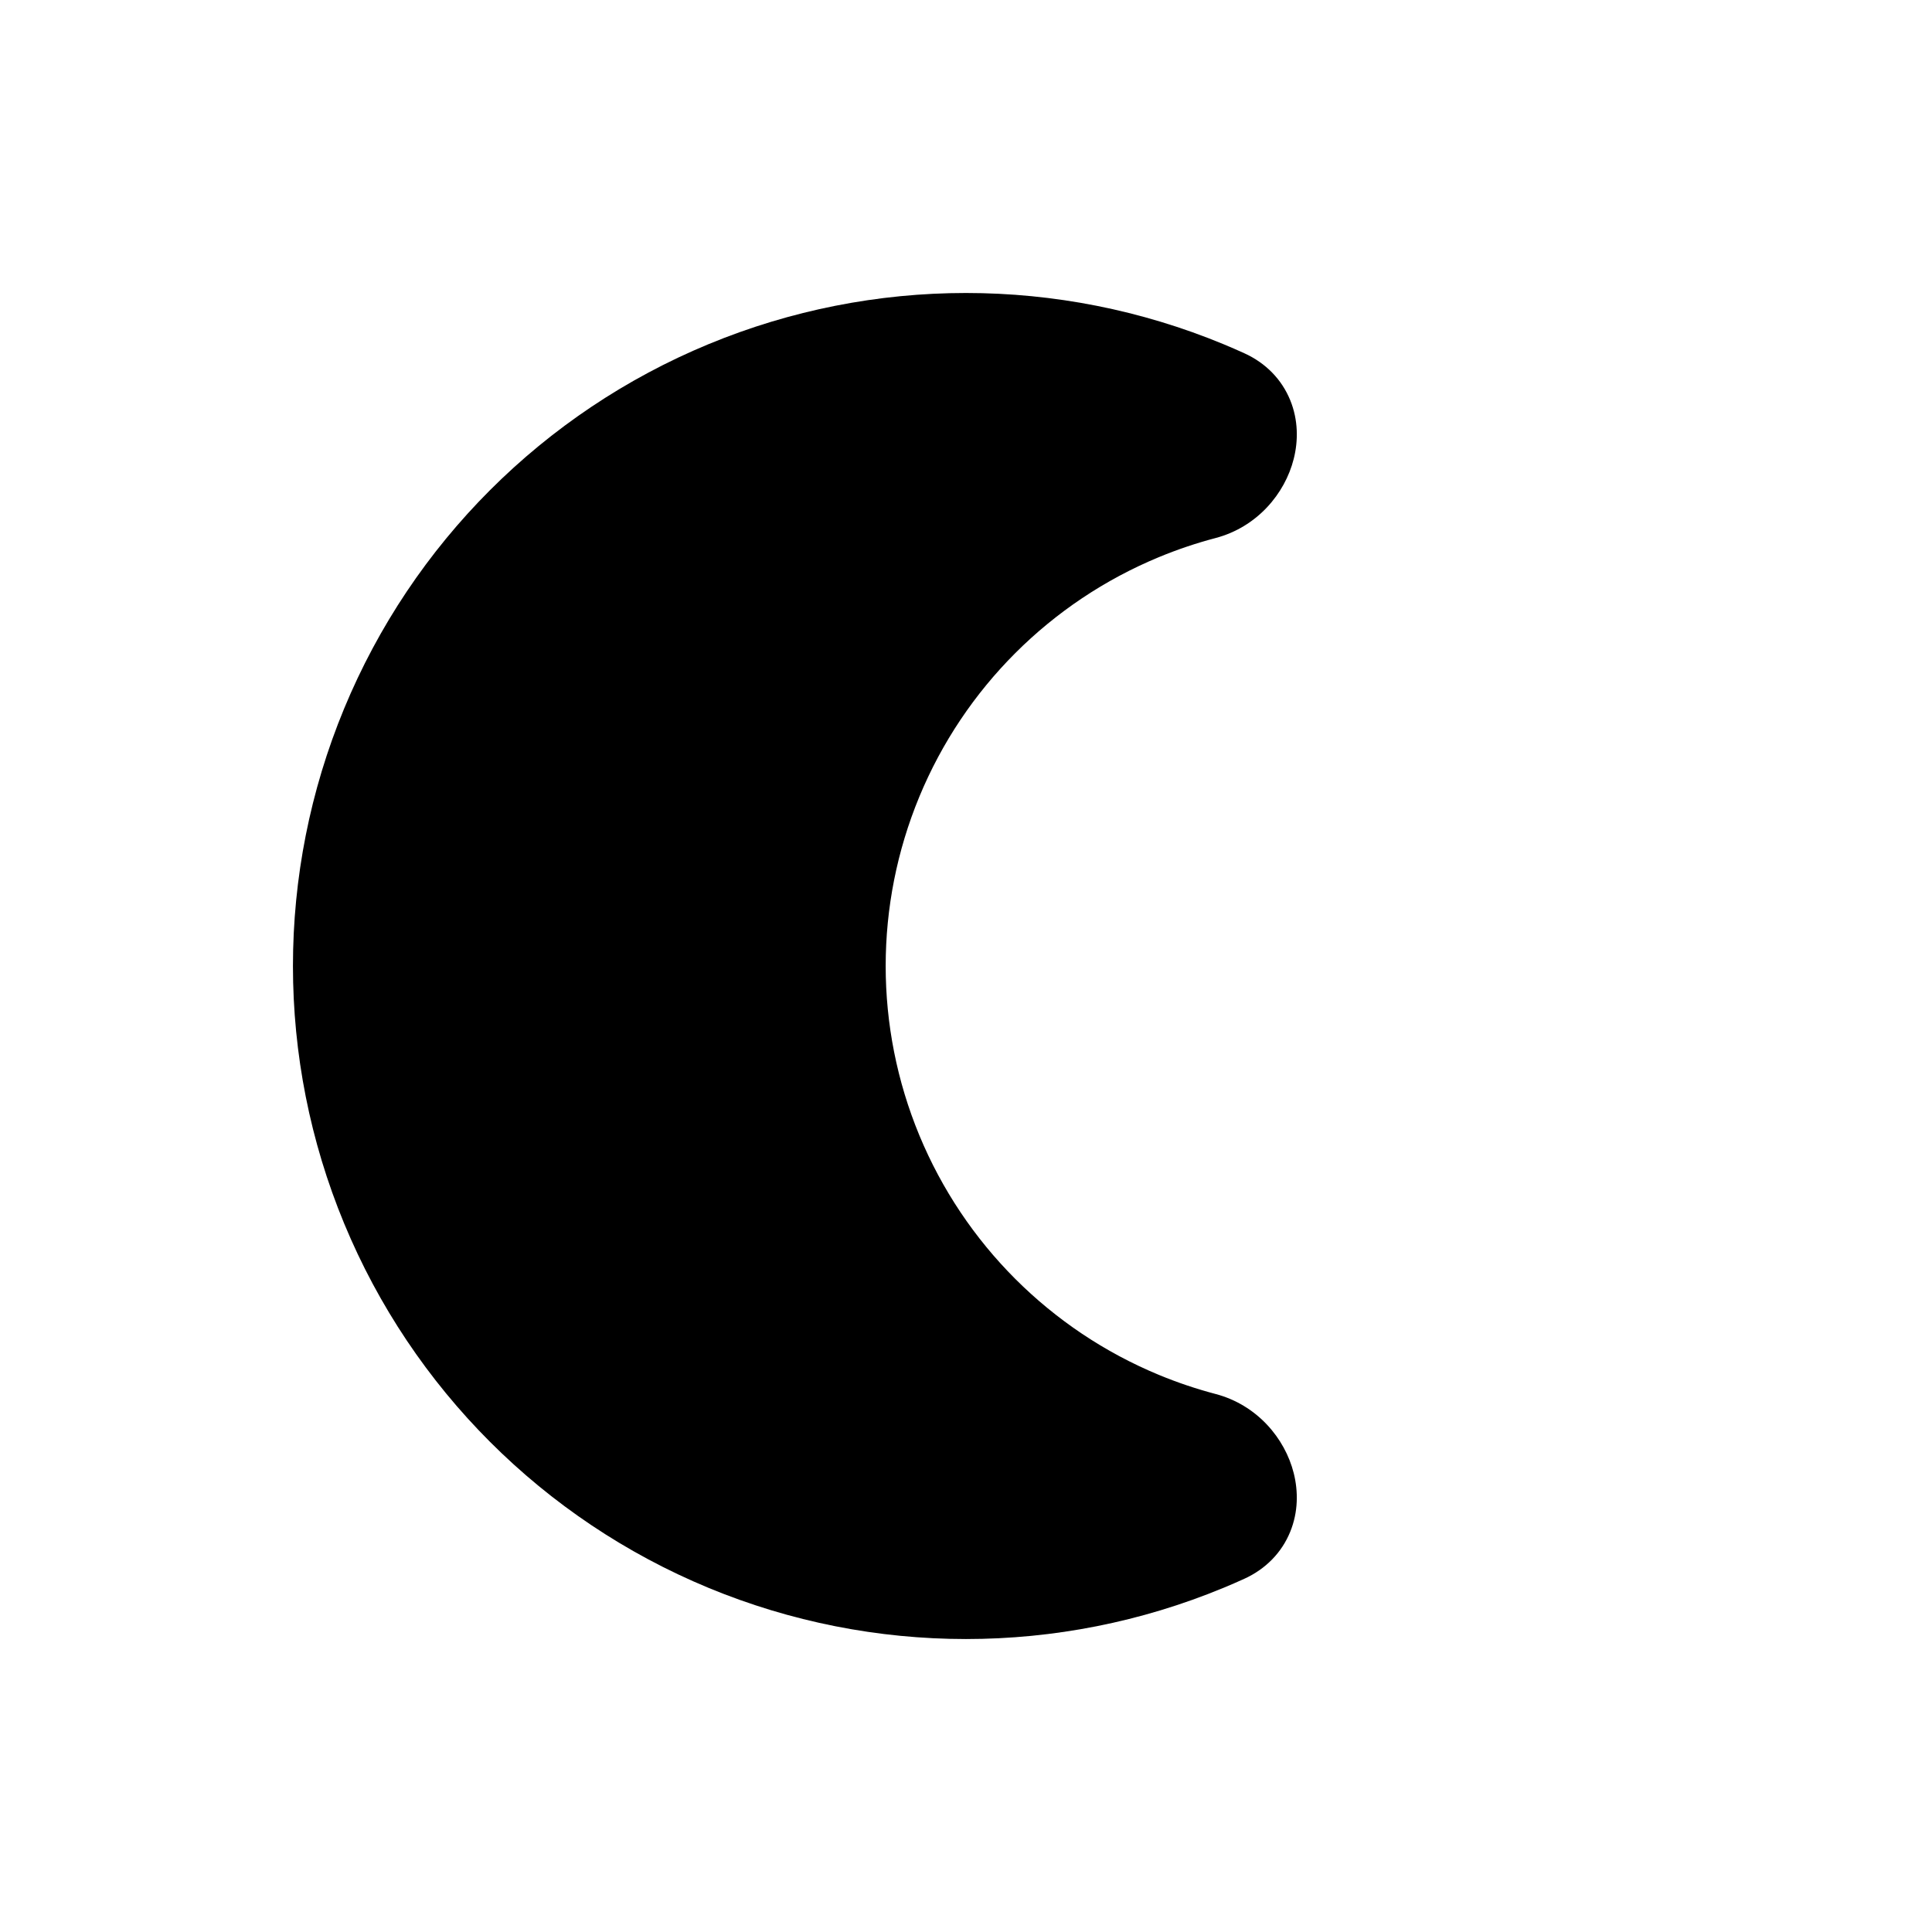
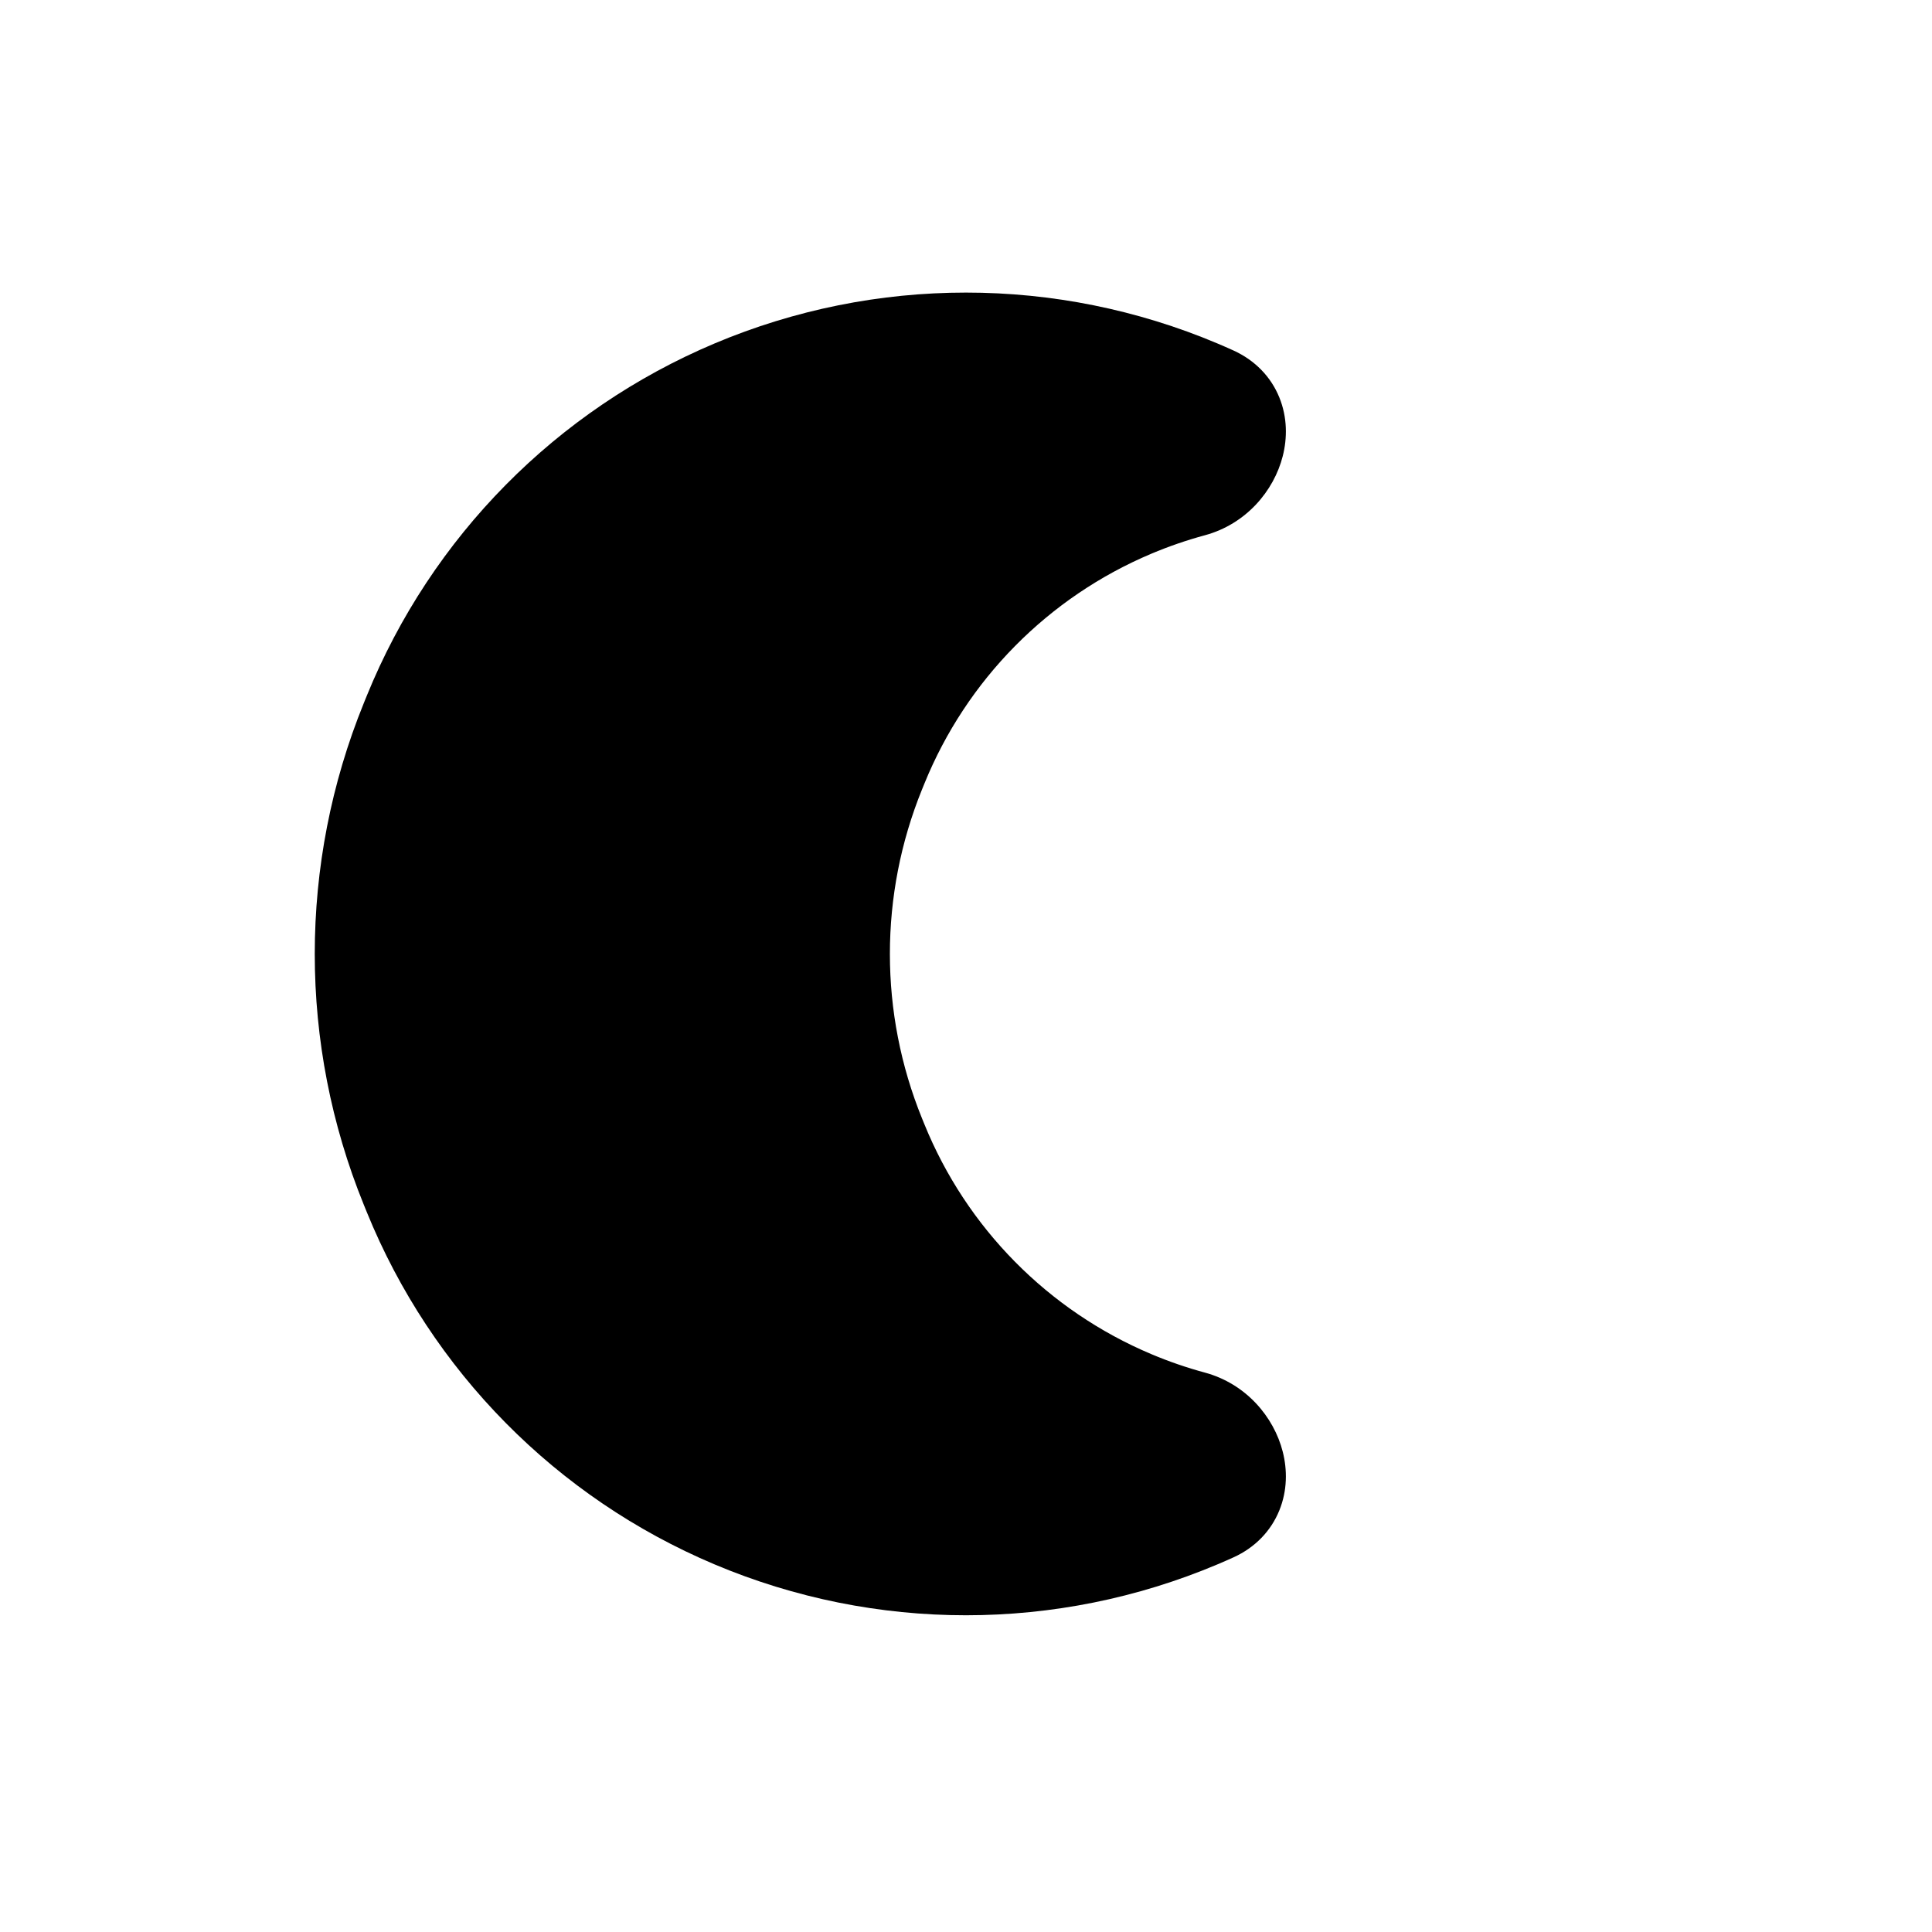
<svg viewBox="0 0 80 80" fill="none">
-   <path fill-rule="evenodd" clip-rule="evenodd" d="M49.899 16.101C43.56 13.475 36.438 13.475 30.1 16.101C23.761 18.726 18.725 23.762 16.1 30.101C13.474 36.439 13.474 43.561 16.1 49.9C18.725 56.238 23.761 61.274 30.1 63.9C36.438 66.525 43.56 66.525 49.899 63.9C50.167 63.789 50.432 63.673 50.695 63.554C52.469 62.748 51.708 60.152 49.824 59.656C48.943 59.424 48.073 59.131 47.221 58.778C42.241 56.715 38.284 52.759 36.221 47.778C34.159 42.798 34.159 37.202 36.221 32.222C38.284 27.242 42.241 23.285 47.221 21.222C48.073 20.869 48.943 20.577 49.824 20.345C51.708 19.849 52.469 17.252 50.696 16.447C50.432 16.327 50.167 16.212 49.899 16.101Z" fill="currentColor" />
-   <path d="M30.1 16.101L29.334 14.253L30.1 16.101ZM49.899 16.101L50.664 14.253V14.253L49.899 16.101ZM16.1 30.101L17.947 30.866H17.947L16.1 30.101ZM16.1 49.9L17.947 49.134L16.1 49.9ZM30.1 63.9L29.334 65.748L30.1 63.9ZM49.899 63.9L50.664 65.748L49.899 63.9ZM47.221 58.778L46.456 60.626L47.221 58.778ZM36.221 47.778L34.374 48.544L36.221 47.778ZM36.221 32.222L34.374 31.457L36.221 32.222ZM47.221 21.222L46.456 19.374L47.221 21.222ZM50.696 16.447L49.868 18.268L50.696 16.447ZM50.695 63.554L49.868 61.733L50.695 63.554ZM49.824 59.656L49.315 61.59L49.824 59.656ZM30.865 17.948C36.714 15.526 43.285 15.526 49.133 17.948L50.664 14.253C43.835 11.425 36.163 11.425 29.334 14.253L30.865 17.948ZM17.947 30.866C20.37 25.018 25.017 20.371 30.865 17.948L29.334 14.253C22.506 17.081 17.08 22.507 14.252 29.335L17.947 30.866ZM17.947 49.134C15.525 43.286 15.525 36.715 17.947 30.866L14.252 29.335C11.423 36.164 11.423 43.837 14.252 50.665L17.947 49.134ZM30.865 62.052C25.017 59.629 20.37 54.983 17.947 49.134L14.252 50.665C17.08 57.494 22.506 62.919 29.334 65.748L30.865 62.052ZM49.133 62.052C43.285 64.475 36.714 64.475 30.865 62.052L29.334 65.748C36.163 68.576 43.835 68.576 50.664 65.748L49.133 62.052ZM49.868 61.733C49.626 61.843 49.38 61.95 49.133 62.052L50.664 65.748C50.953 65.628 51.239 65.504 51.522 65.375L49.868 61.733ZM50.334 57.722C49.539 57.512 48.755 57.249 47.987 56.931L46.456 60.626C47.392 61.014 48.347 61.335 49.315 61.59L50.334 57.722ZM47.987 56.931C43.497 55.071 39.929 51.503 38.069 47.013L34.374 48.544C36.64 54.014 40.986 58.36 46.456 60.626L47.987 56.931ZM38.069 47.013C36.209 42.523 36.209 37.478 38.069 32.987L34.374 31.457C32.108 36.927 32.108 43.073 34.374 48.544L38.069 47.013ZM38.069 32.987C39.929 28.497 43.497 24.93 47.987 23.07L46.456 19.374C40.986 21.64 36.64 25.986 34.374 31.457L38.069 32.987ZM47.987 23.07C48.755 22.752 49.539 22.488 50.334 22.279L49.315 18.411C48.347 18.666 47.392 18.987 46.456 19.374L47.987 23.07ZM49.133 17.948C49.381 18.051 49.626 18.157 49.868 18.268L51.522 14.626C51.239 14.497 50.953 14.373 50.664 14.253L49.133 17.948ZM50.334 22.279C52.044 21.828 53.206 20.452 53.571 18.999C53.759 18.254 53.761 17.394 53.425 16.57C53.076 15.715 52.414 15.03 51.522 14.626L49.868 18.268C49.879 18.272 49.852 18.261 49.812 18.221C49.773 18.18 49.741 18.131 49.721 18.081C49.682 17.986 49.709 17.958 49.692 18.024C49.676 18.089 49.631 18.181 49.553 18.264C49.479 18.342 49.398 18.389 49.315 18.411L50.334 22.279ZM51.522 65.375C52.413 64.97 53.076 64.285 53.424 63.43C53.761 62.606 53.758 61.747 53.571 61.001C53.206 59.548 52.044 58.172 50.334 57.722L49.315 61.59C49.397 61.611 49.479 61.659 49.553 61.736C49.631 61.819 49.676 61.911 49.692 61.976C49.709 62.043 49.682 62.014 49.721 61.919C49.741 61.87 49.773 61.82 49.812 61.78C49.852 61.739 49.879 61.728 49.868 61.733L51.522 65.375Z" fill="currentColor" />
+   <path fill-rule="evenodd" clip-rule="evenodd" d="M49.633 16.064C43.473 13.466 36.525 13.466 30.365 16.064C24.309 18.619 19.516 23.475 17.04 29.563L16.917 29.866C14.405 36.043 14.405 42.957 16.917 49.134L17.04 49.437C19.516 55.525 24.309 60.381 30.365 62.936C36.525 65.534 43.473 65.534 49.633 62.936C49.84 62.849 50.045 62.759 50.248 62.666C52.018 61.863 51.248 59.276 49.373 58.768C48.533 58.54 47.705 58.256 46.894 57.914C42.136 55.906 38.37 52.091 36.425 47.307L36.328 47.07C34.354 42.216 34.354 36.784 36.328 31.93L36.425 31.693C38.37 26.909 42.136 23.094 46.894 21.087C47.705 20.744 48.533 20.46 49.373 20.232C51.248 19.724 52.018 17.138 50.249 16.334C50.045 16.241 49.84 16.152 49.633 16.064Z" fill="currentColor" />
+   <path d="M30.365 16.064L29.588 14.222L30.365 16.064ZM49.633 16.064L50.411 14.222V14.222L49.633 16.064ZM17.04 29.563L15.188 28.81L15.188 28.81L17.04 29.563ZM16.917 29.866L18.77 30.619H18.77L16.917 29.866ZM16.917 49.134L18.77 48.381H18.77L16.917 49.134ZM17.04 49.437L15.188 50.19H15.188L17.04 49.437ZM30.365 62.936L29.588 64.778V64.778L30.365 62.936ZM49.633 62.936L50.411 64.778L49.633 62.936ZM46.894 57.914L46.117 59.756L46.894 57.914ZM36.425 47.307L34.572 48.061L34.572 48.061L36.425 47.307ZM36.328 47.07L38.181 46.316L38.181 46.316L36.328 47.07ZM36.328 31.93L34.475 31.177L34.475 31.177L36.328 31.93ZM36.425 31.693L38.278 32.446L38.278 32.446L36.425 31.693ZM46.894 21.087L47.672 22.929L46.894 21.087ZM50.249 16.334L49.422 18.155L50.249 16.334ZM50.248 62.666L49.422 60.845L50.248 62.666ZM49.373 58.768L49.895 56.837L49.373 58.768ZM31.142 17.907C36.805 15.518 43.193 15.518 48.856 17.907L50.411 14.222C43.754 11.413 36.245 11.413 29.588 14.222L31.142 17.907ZM18.893 30.317C21.169 24.72 25.575 20.256 31.142 17.907L29.588 14.222C23.043 16.983 17.863 22.23 15.188 28.81L18.893 30.317ZM18.77 30.619L18.893 30.317L15.188 28.81L15.065 29.113L18.77 30.619ZM18.77 48.381C16.454 42.687 16.454 36.313 18.77 30.619L15.065 29.113C12.356 35.773 12.356 43.227 15.065 49.888L18.77 48.381ZM18.893 48.683L18.77 48.381L15.065 49.888L15.188 50.19L18.893 48.683ZM31.142 61.093C25.575 58.744 21.169 54.28 18.893 48.683L15.188 50.19C17.863 56.77 23.043 62.017 29.588 64.778L31.142 61.093ZM48.856 61.093C43.193 63.482 36.805 63.482 31.142 61.093L29.588 64.778C36.245 67.587 43.754 67.587 50.411 64.778L48.856 61.093ZM49.422 60.845C49.234 60.93 49.046 61.013 48.856 61.093L50.411 64.778C50.634 64.684 50.856 64.587 51.076 64.487L49.422 60.845ZM49.895 56.837C49.142 56.633 48.399 56.378 47.672 56.071L46.117 59.756C47.011 60.133 47.924 60.447 48.85 60.698L49.895 56.837ZM47.672 56.071C43.402 54.27 40.023 50.846 38.278 46.554L34.572 48.061C36.718 53.336 40.87 57.543 46.117 59.756L47.672 56.071ZM38.278 46.554L38.181 46.316L34.475 47.823L34.572 48.061L38.278 46.554ZM38.181 46.316C36.404 41.946 36.404 37.054 38.181 32.684L34.475 31.177C32.305 36.514 32.305 42.487 34.475 47.823L38.181 46.316ZM38.181 32.684L38.278 32.446L34.572 30.939L34.475 31.177L38.181 32.684ZM38.278 32.446C40.023 28.154 43.402 24.73 47.672 22.929L46.117 19.244C40.87 21.457 36.718 25.664 34.572 30.939L38.278 32.446ZM47.672 22.929C48.399 22.622 49.142 22.367 49.895 22.163L48.85 18.302C47.924 18.553 47.011 18.867 46.117 19.244L47.672 22.929ZM48.856 17.907C49.046 17.987 49.234 18.07 49.422 18.155L51.076 14.513C50.856 14.413 50.634 14.316 50.411 14.222L48.856 17.907ZM49.895 22.163C51.591 21.703 52.749 20.333 53.116 18.886C53.305 18.143 53.31 17.284 52.975 16.459C52.628 15.603 51.966 14.918 51.076 14.513L49.422 18.155C49.431 18.159 49.403 18.148 49.363 18.106C49.322 18.064 49.289 18.013 49.269 17.962C49.229 17.864 49.256 17.834 49.239 17.902C49.222 17.968 49.176 18.063 49.095 18.149C49.019 18.23 48.934 18.279 48.85 18.302L49.895 22.163ZM51.076 64.487C51.966 64.083 52.628 63.398 52.975 62.541C53.31 61.716 53.305 60.857 53.116 60.114C52.749 58.667 51.591 57.297 49.895 56.837L48.85 60.698C48.934 60.721 49.019 60.77 49.095 60.851C49.176 60.937 49.222 61.032 49.239 61.098C49.256 61.166 49.229 61.136 49.269 61.038C49.289 60.987 49.322 60.936 49.362 60.894C49.403 60.852 49.431 60.841 49.422 60.845L51.076 64.487Z" fill="currentColor" />
</svg>
